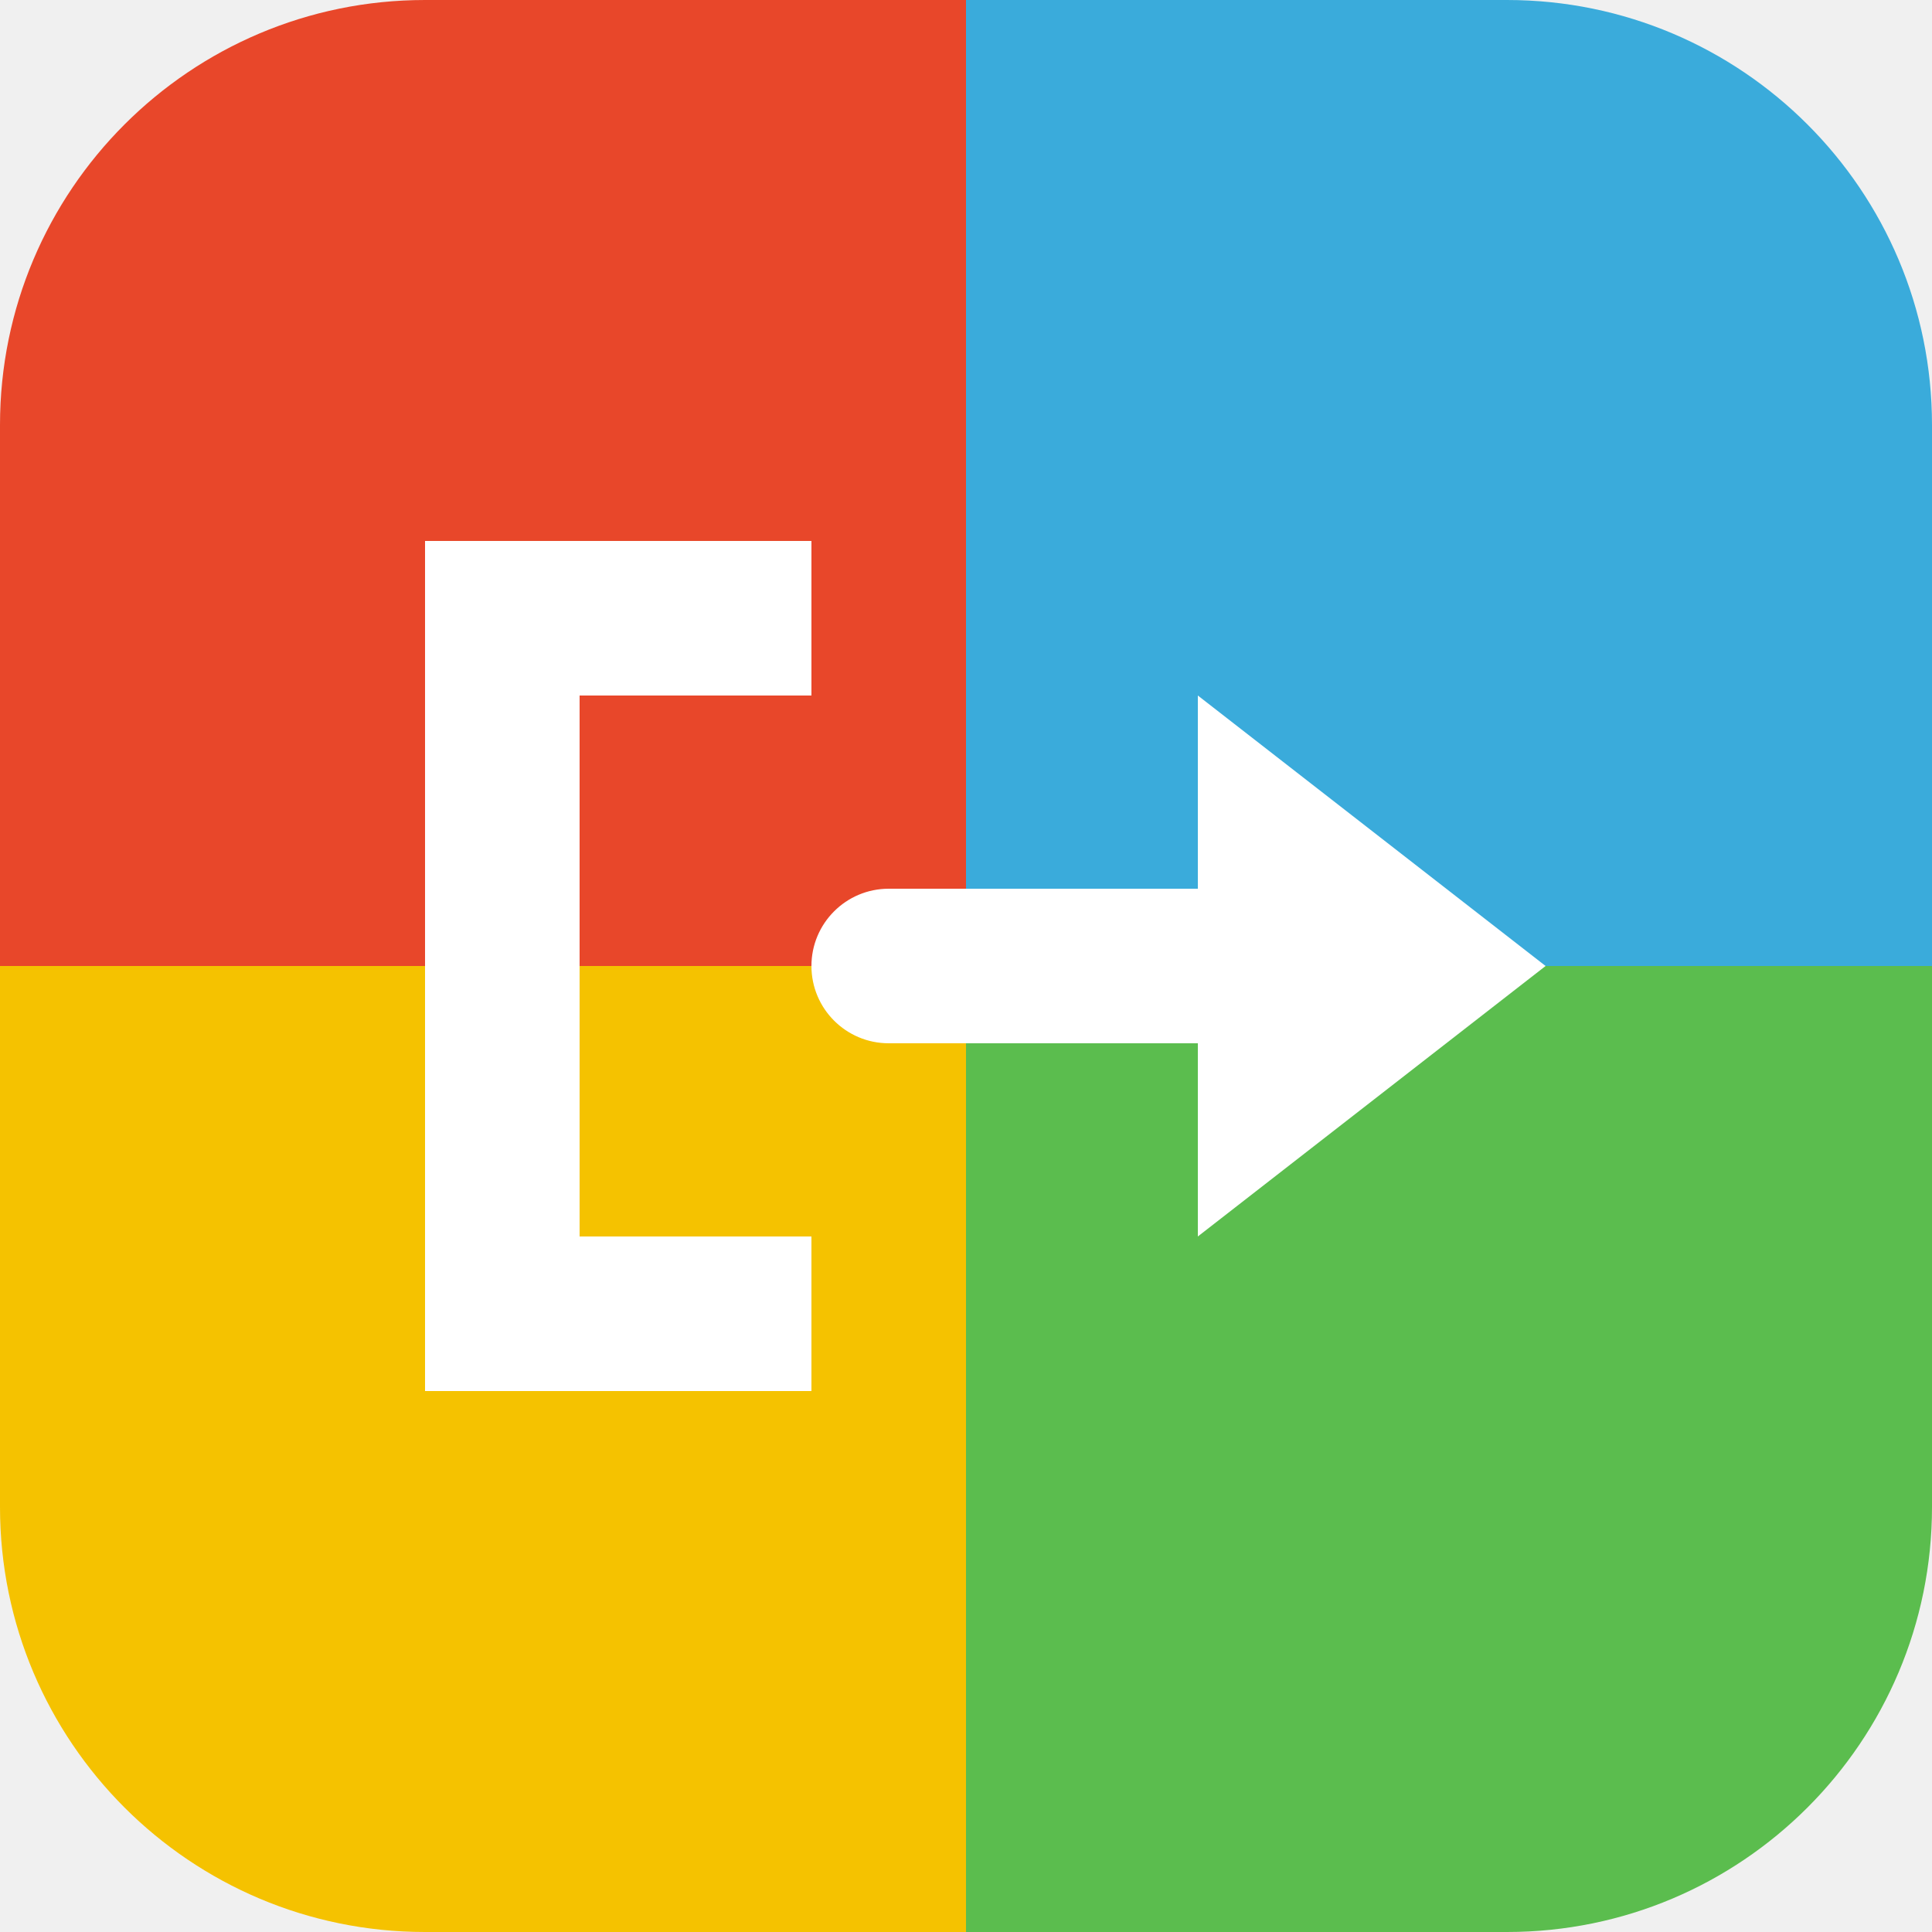
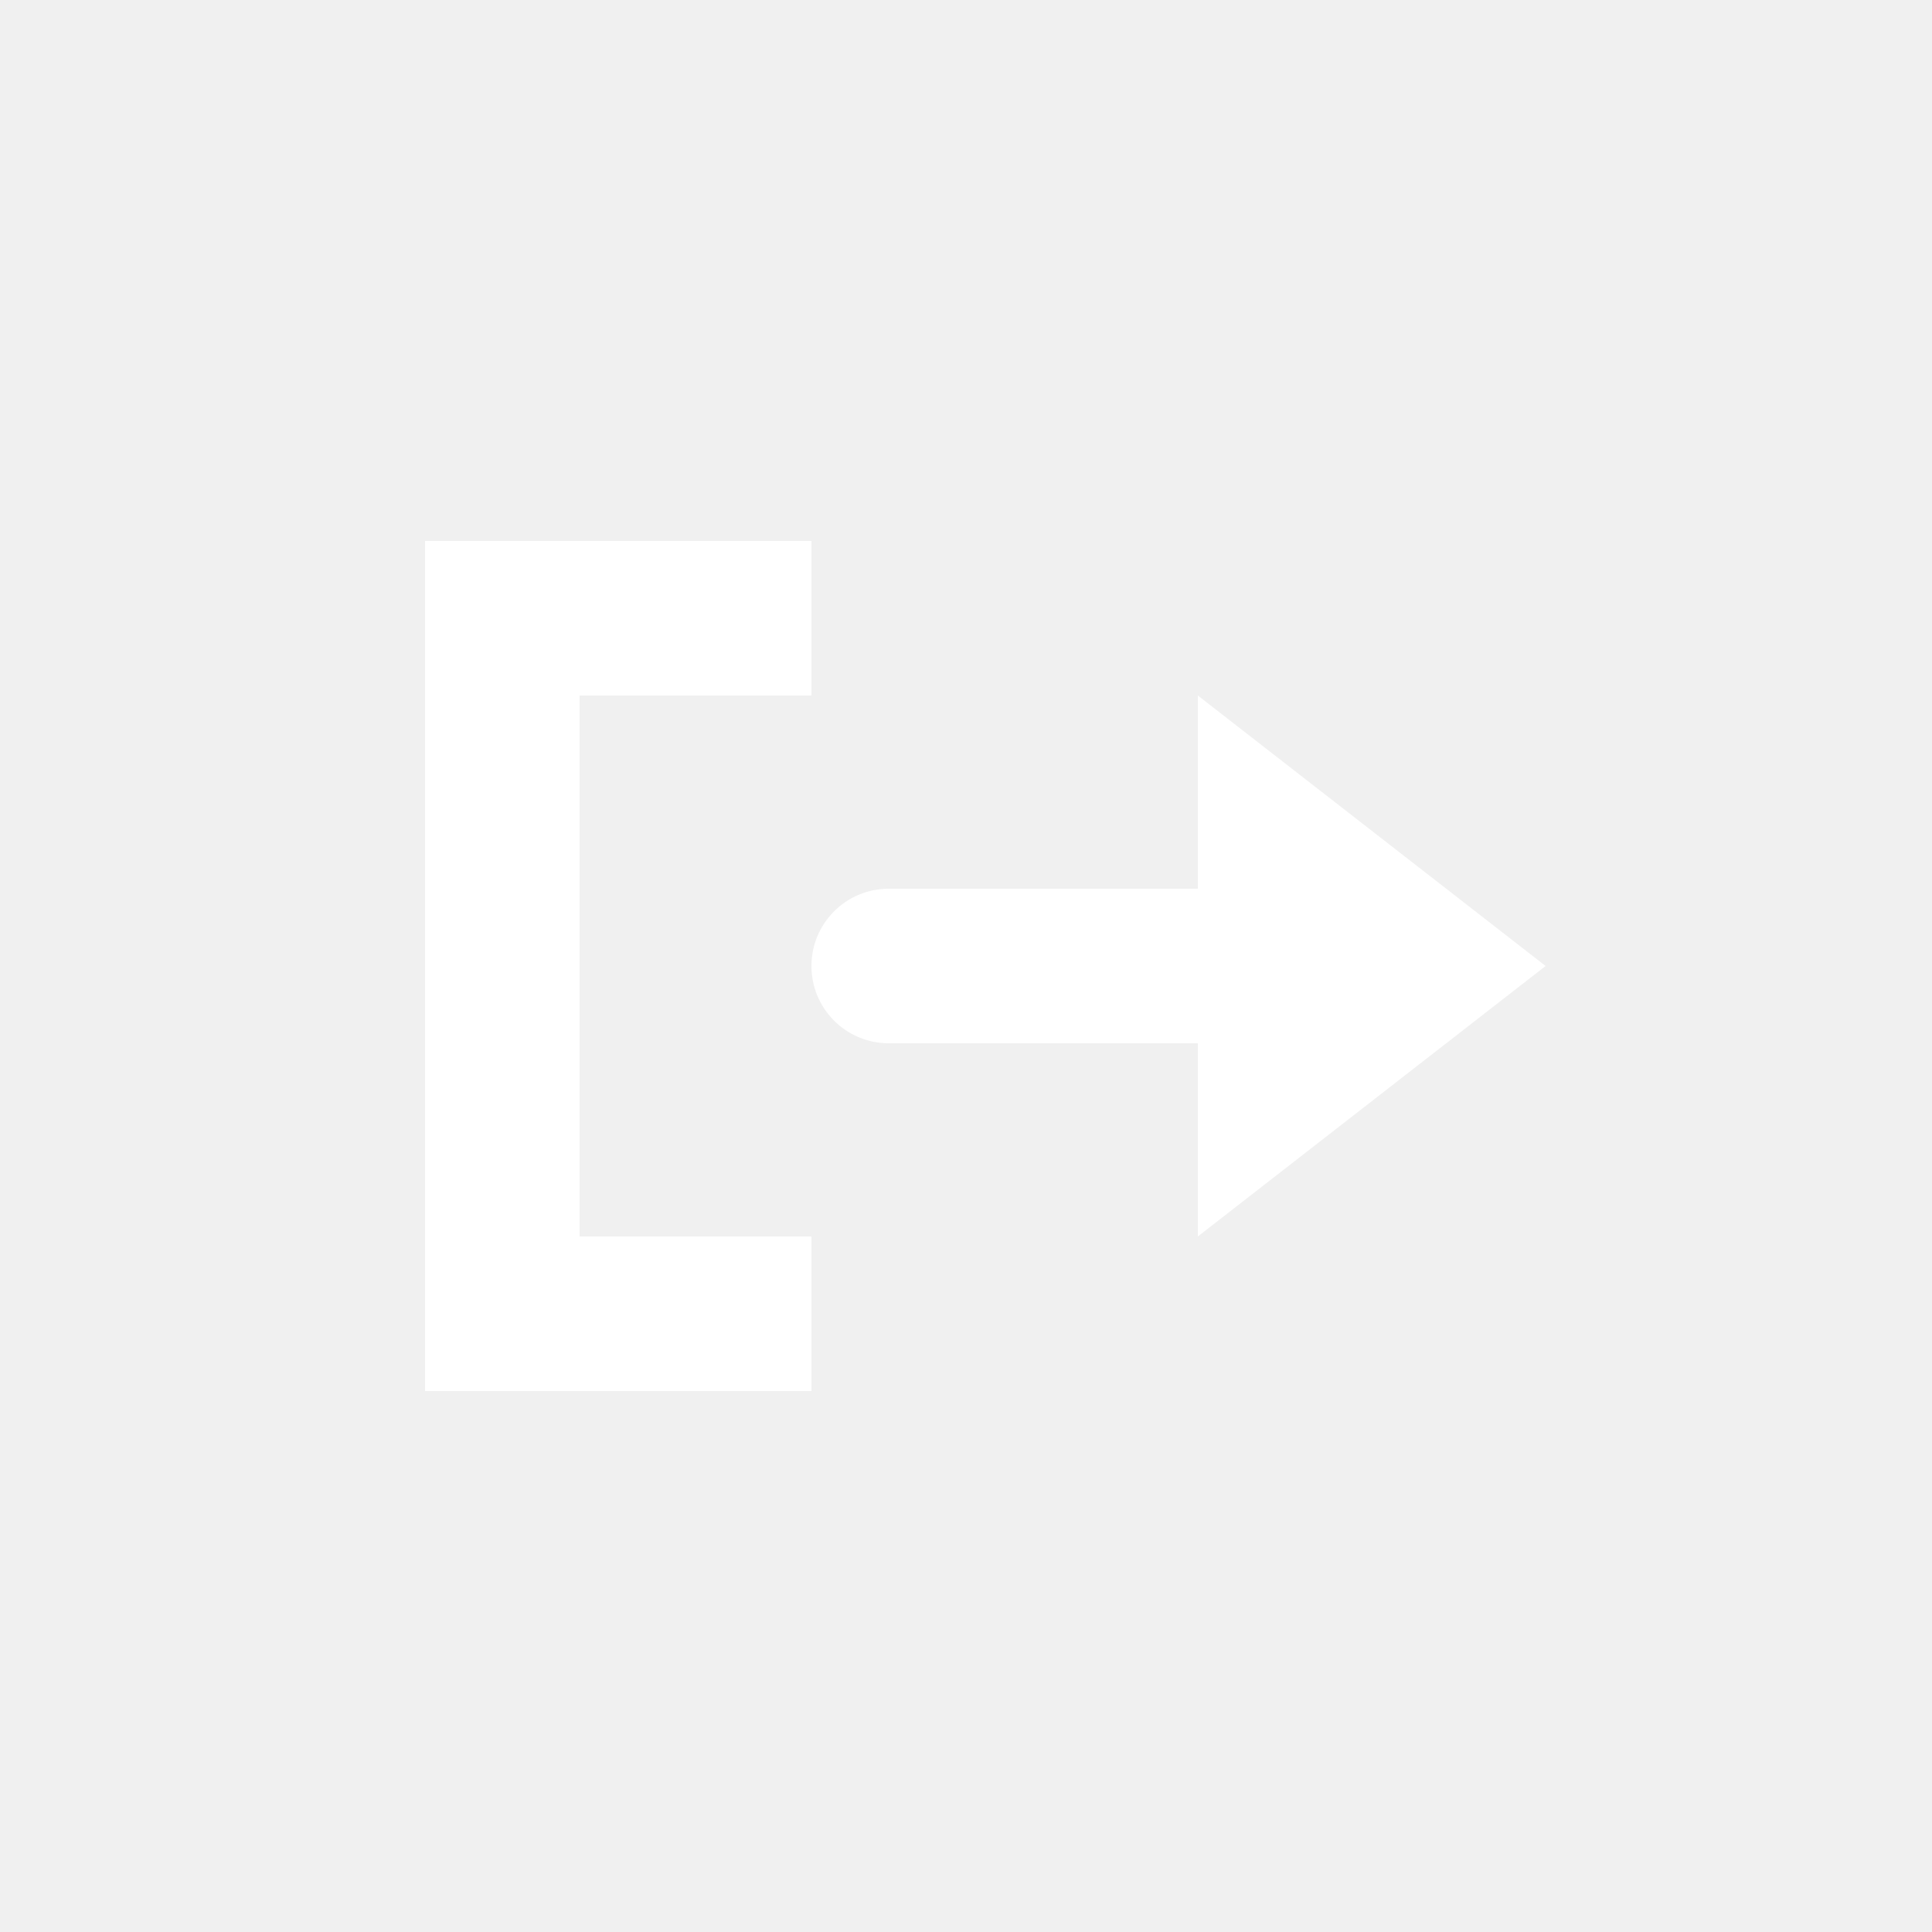
<svg xmlns="http://www.w3.org/2000/svg" viewBox="0 0 100 100">
-   <defs>
-     <clipPath id="r3">
-       <rect x="0" y="0" width="100" height="100" rx="22" />
-     </clipPath>
-   </defs>
-   <g clip-path="url(#r3)">
-     <rect x="0" y="0" width="50" height="50" fill="#E8472A" />
-     <rect x="50" y="0" width="50" height="50" fill="#3AABDB" />
-     <rect x="0" y="50" width="50" height="50" fill="#F5C200" />
-     <rect x="50" y="50" width="50" height="50" fill="#5BBD4E" />
-   </g>
  <path d="M42 28 L42 36 L30 36 L30 64 L42 64 L42 72 L22 72 L22 28 Z" fill="#fff" />
  <rect x="42" y="46" width="34" height="8" rx="4" fill="#fff" />
  <path d="M62 36 L80 50 L62 64 Z" fill="#fff" />
</svg>
